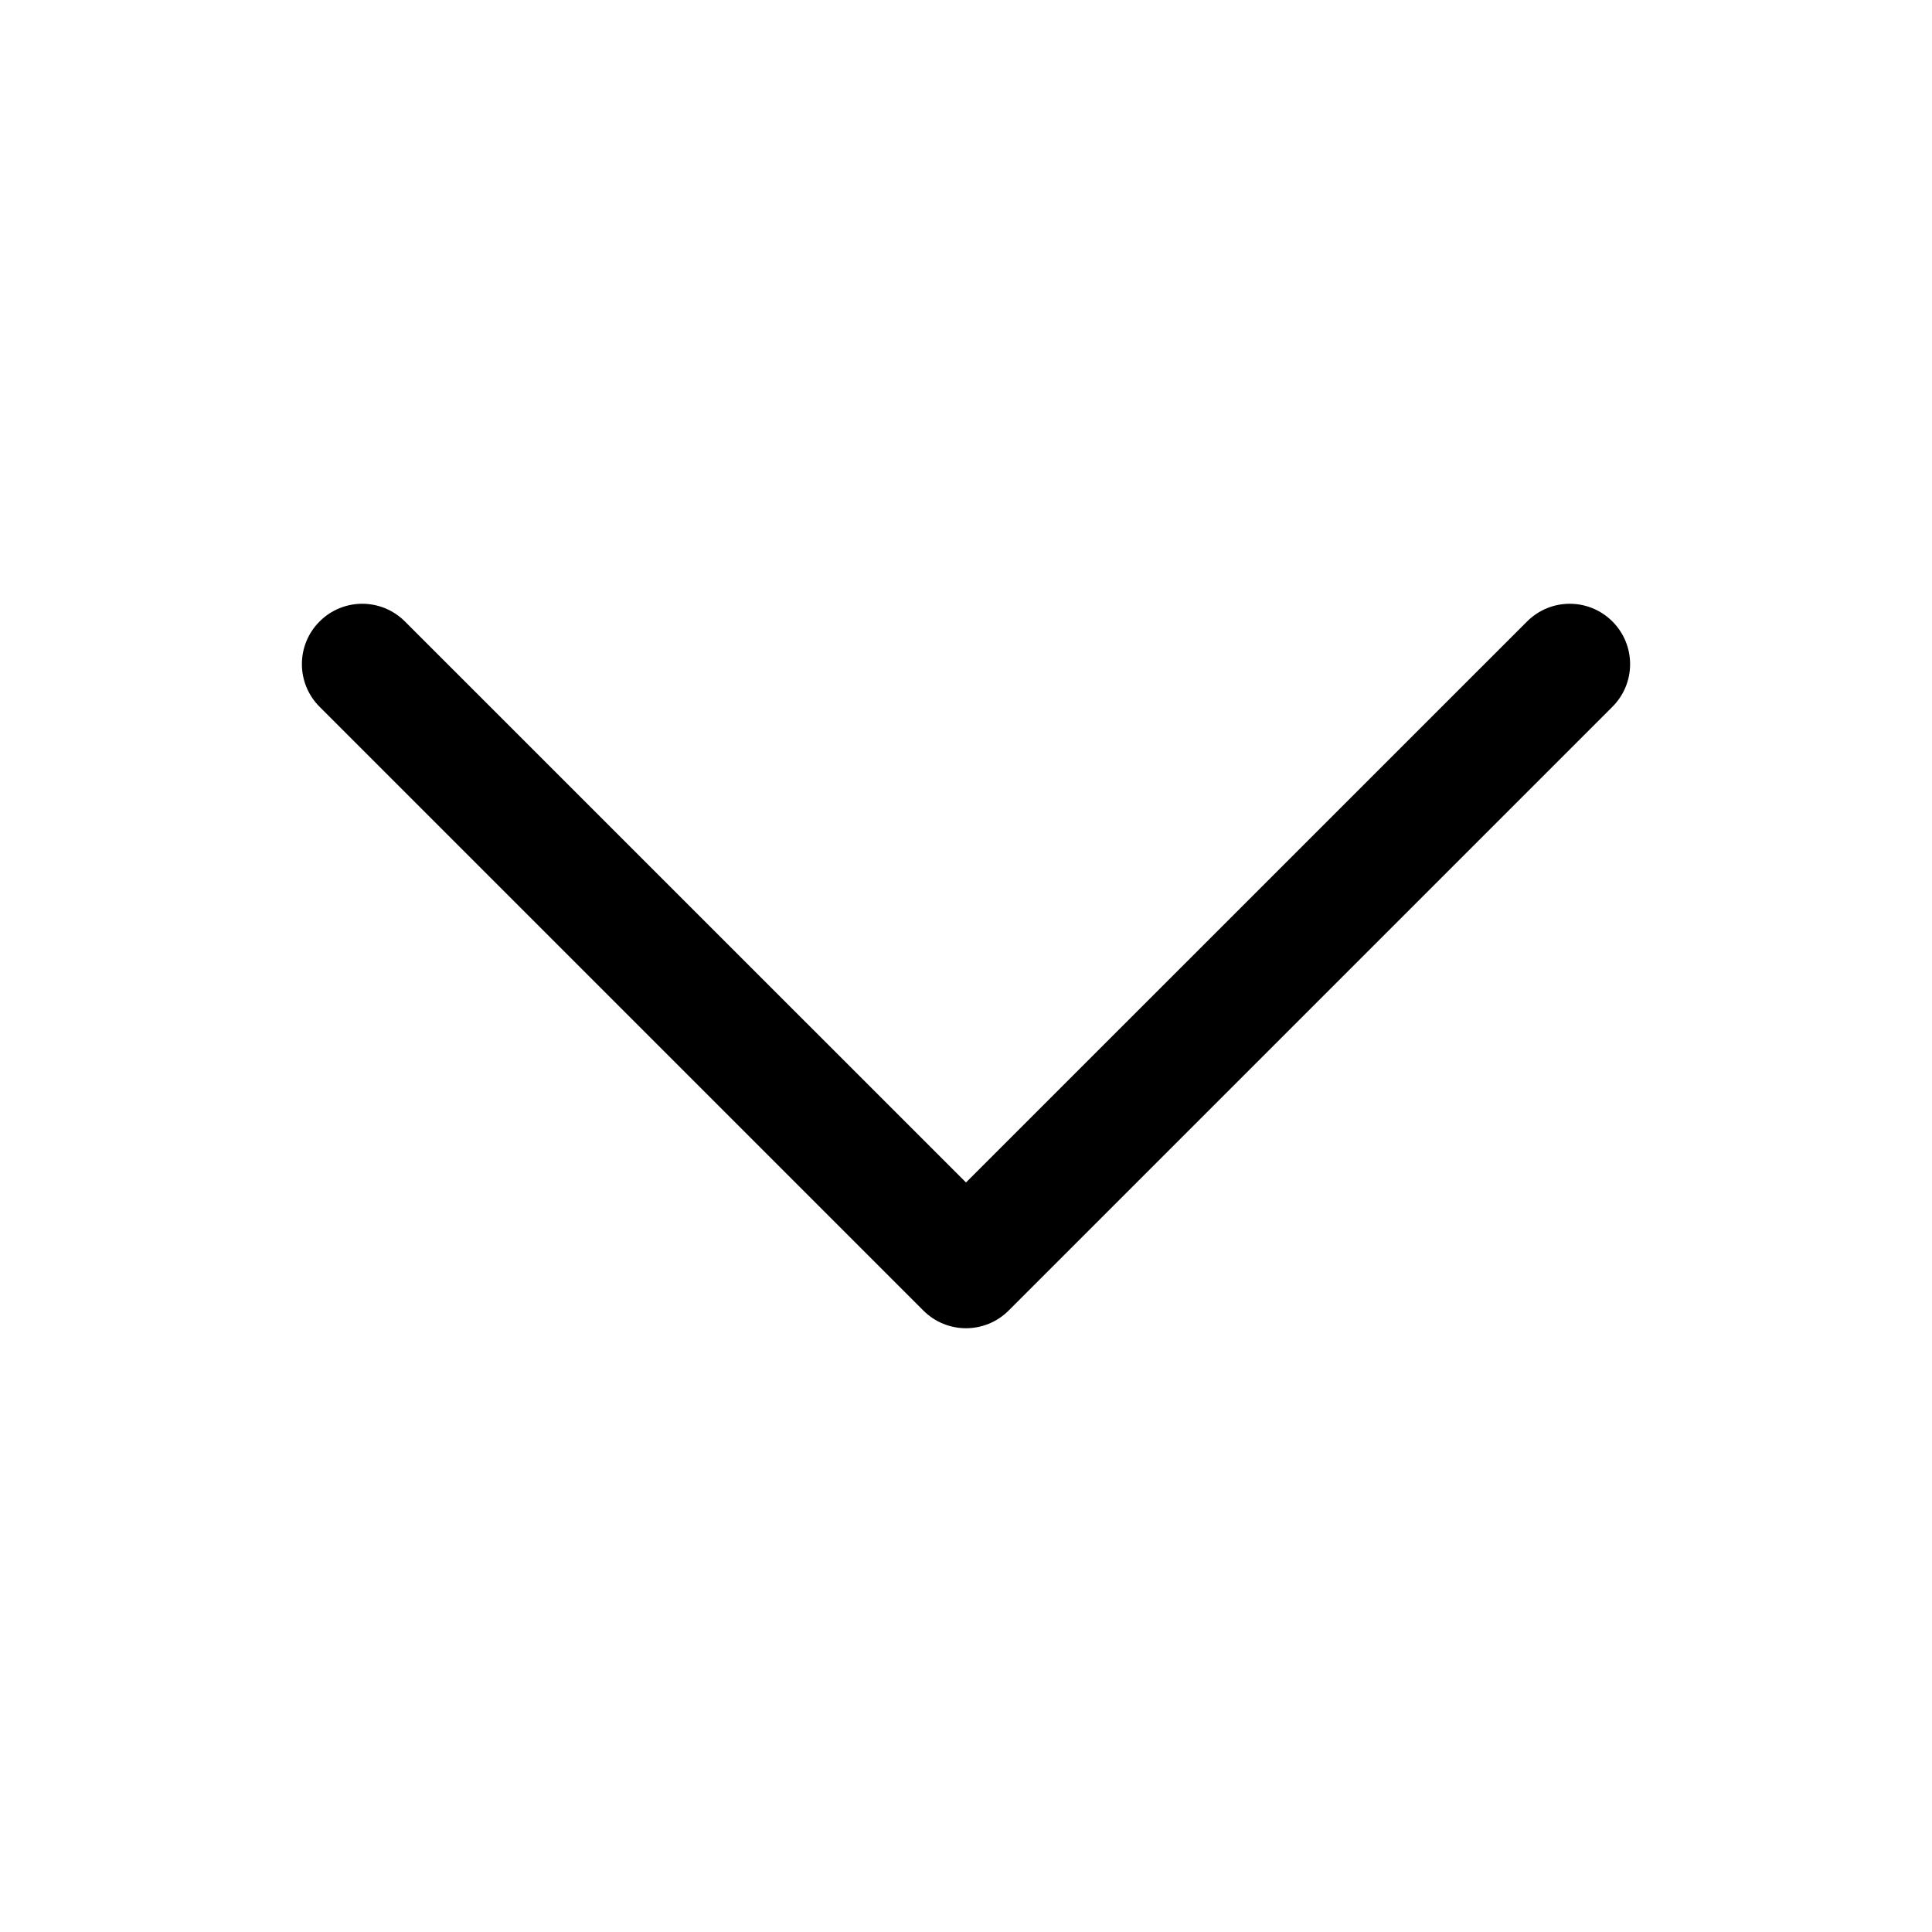
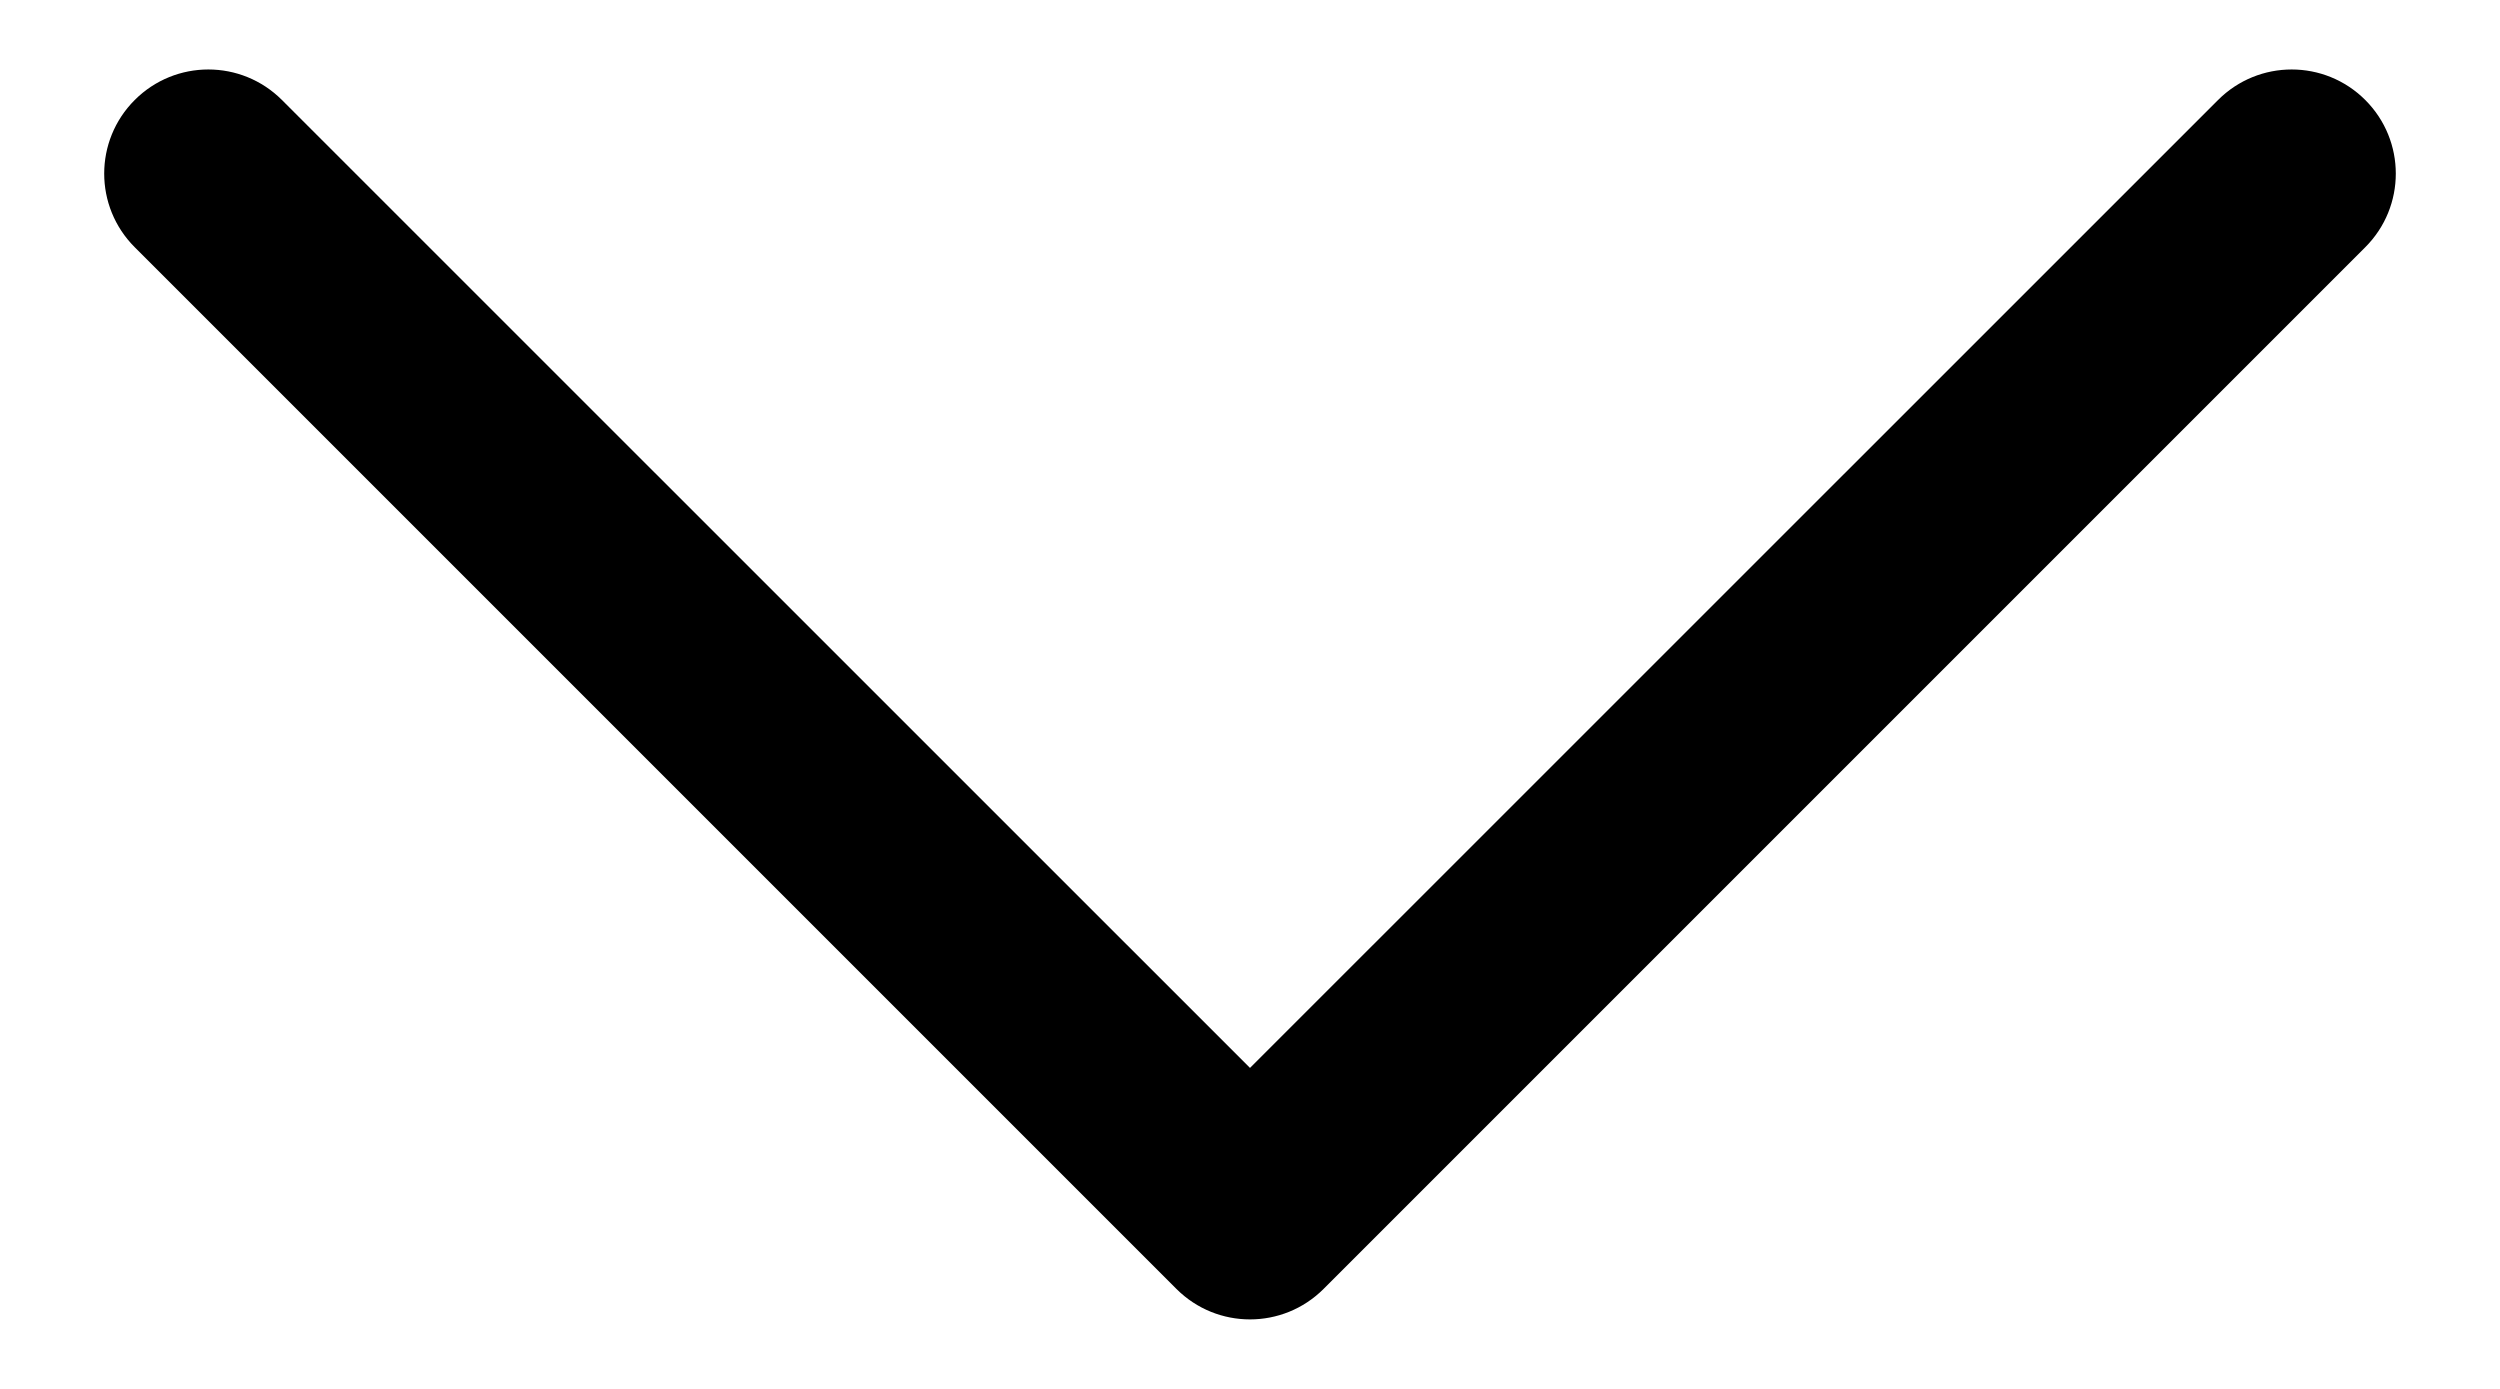
- <svg xmlns="http://www.w3.org/2000/svg" width="24" height="24" viewBox="0 0 24 24" fill="none">
-   <path fill-rule="evenodd" clip-rule="evenodd" d="M3.97 7.72C4.263 7.427 4.737 7.427 5.03 7.72L12 14.689L18.97 7.72C19.263 7.427 19.737 7.427 20.03 7.72C20.323 8.013 20.323 8.487 20.03 8.78L12.53 16.28C12.237 16.573 11.763 16.573 11.47 16.28L3.97 8.78C3.677 8.487 3.677 8.013 3.97 7.72Z" fill="black" />
+ <svg xmlns="http://www.w3.org/2000/svg" width="18" height="10" viewBox="0 0 18 10" fill="none">
+   <path fill-rule="evenodd" clip-rule="evenodd" d="M0.97 0.72C1.263 0.427 1.737 0.427 2.03 0.72L9 7.689L15.97 0.72C16.263 0.427 16.737 0.427 17.03 0.72C17.323 1.013 17.323 1.487 17.03 1.78L9.53 9.28C9.237 9.573 8.763 9.573 8.47 9.28L0.97 1.78C0.677 1.487 0.677 1.013 0.97 0.72Z" fill="black" />
</svg>
